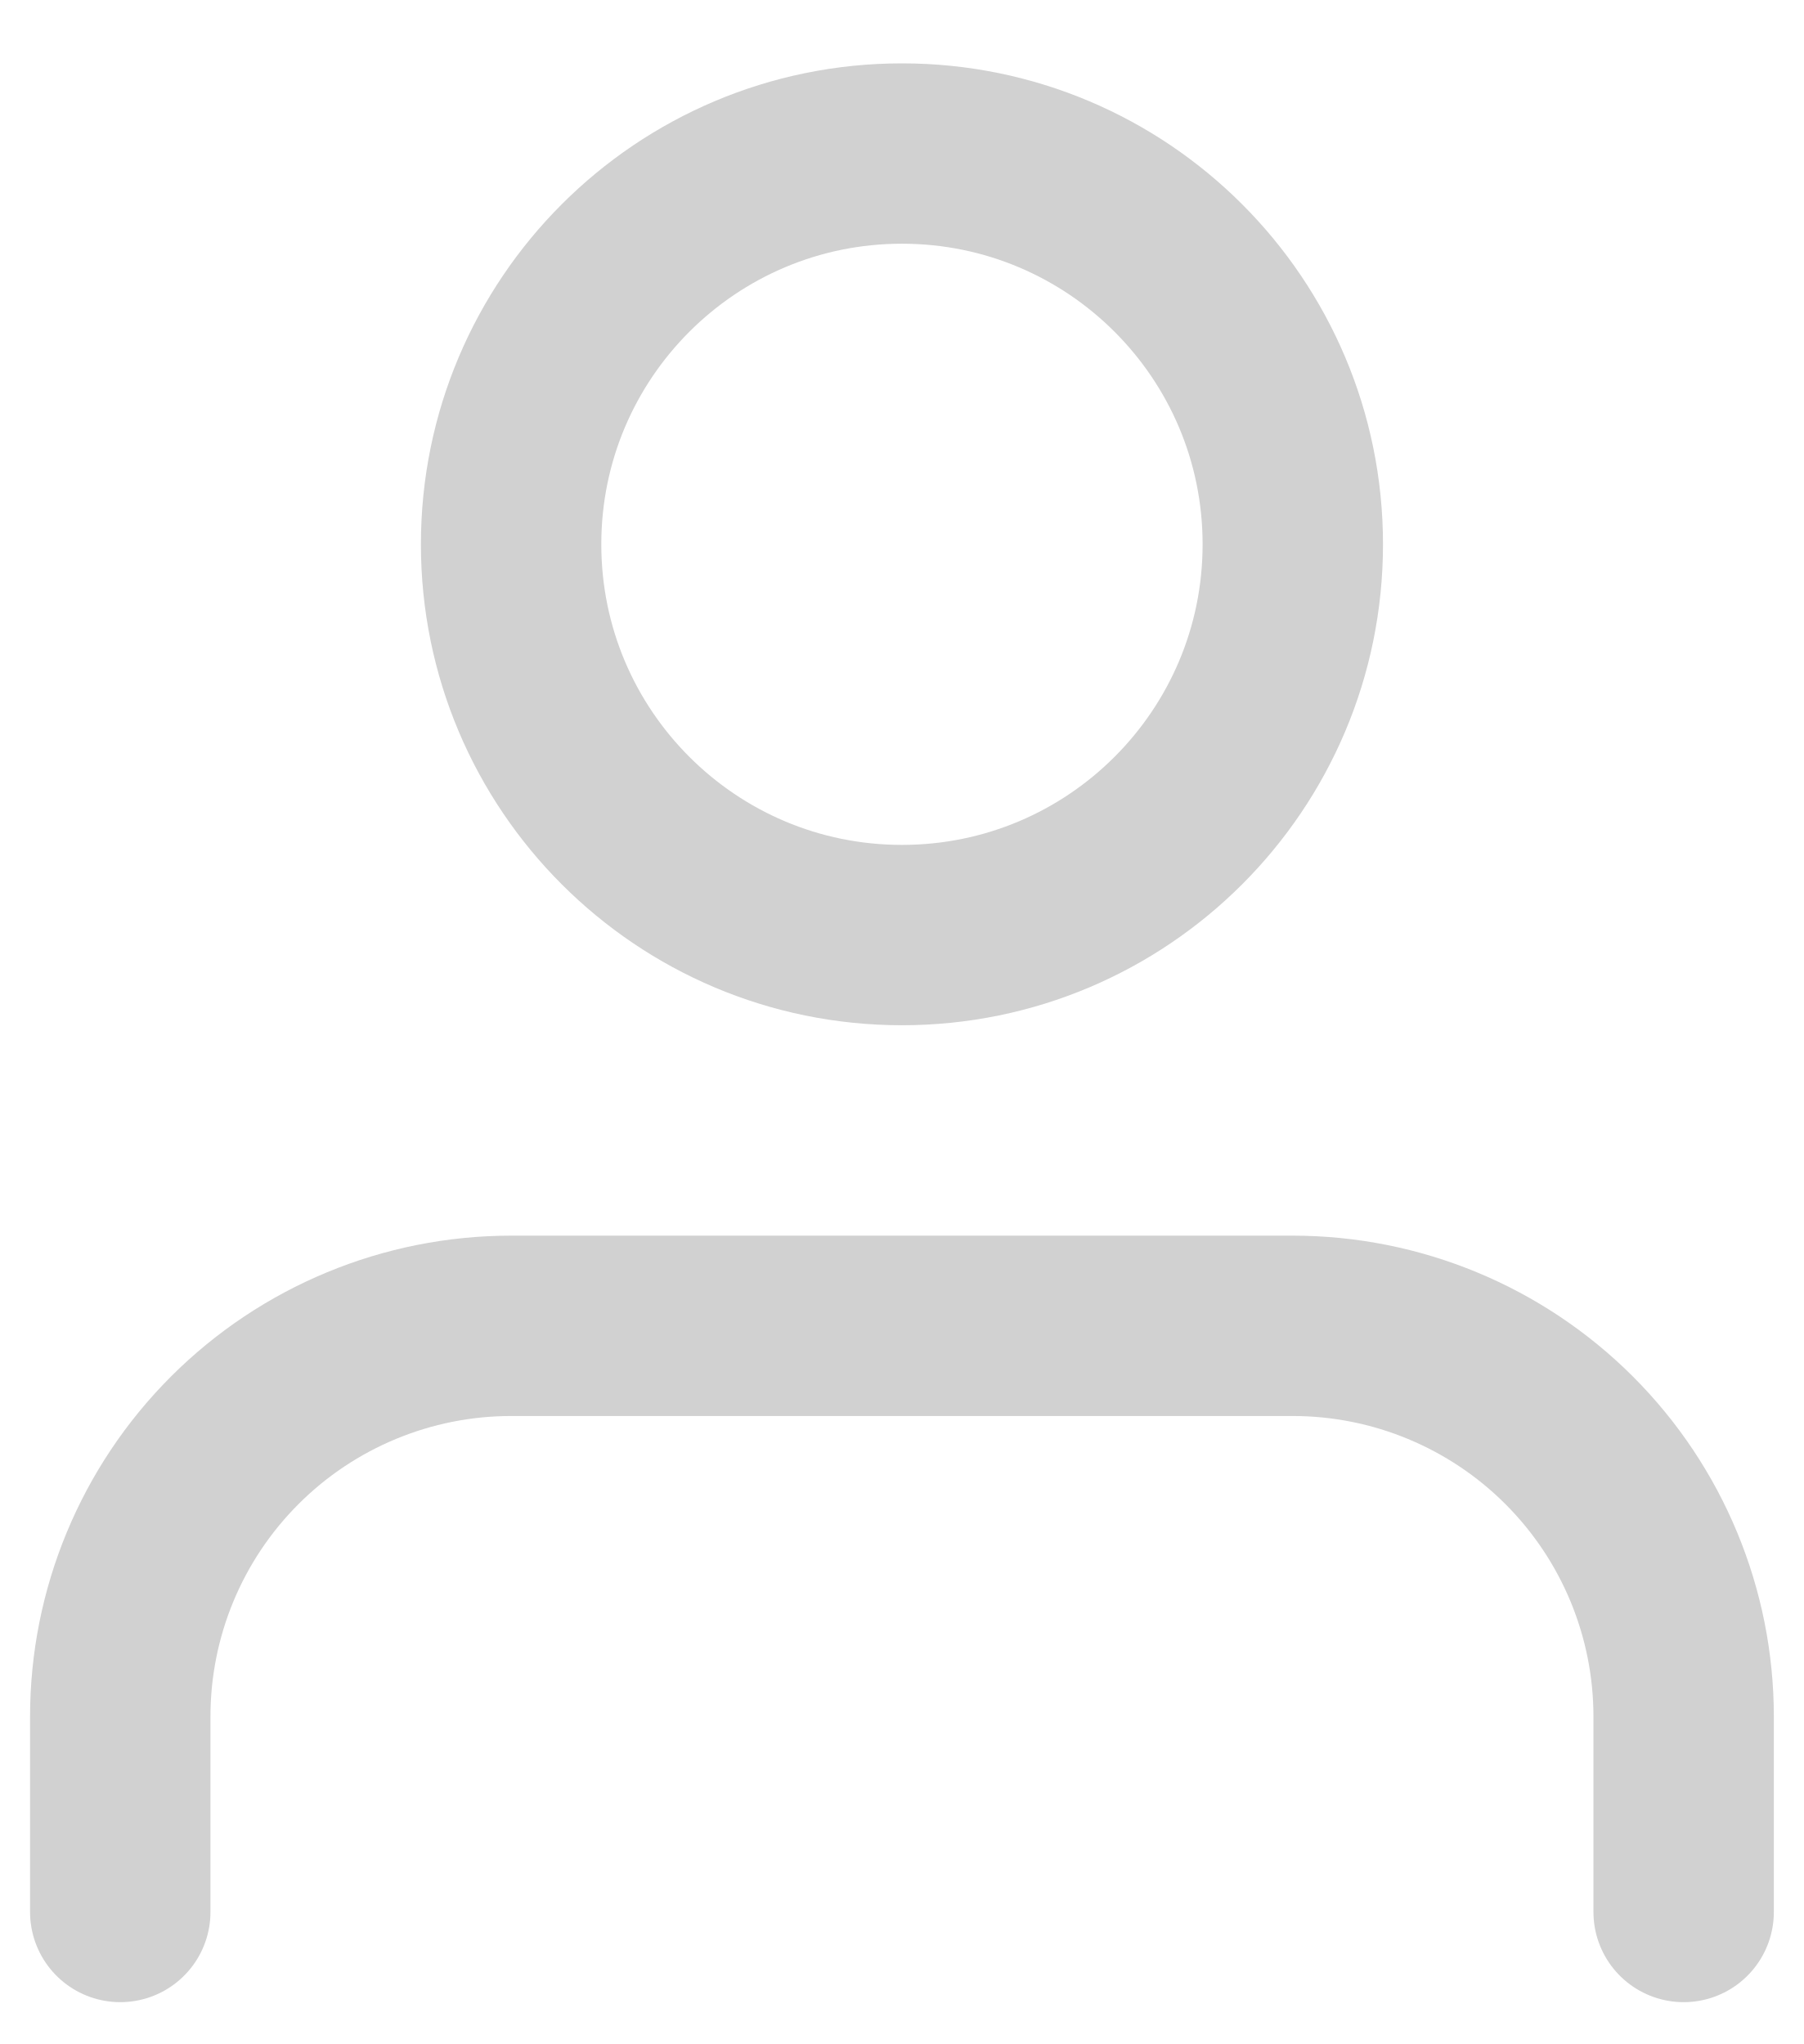
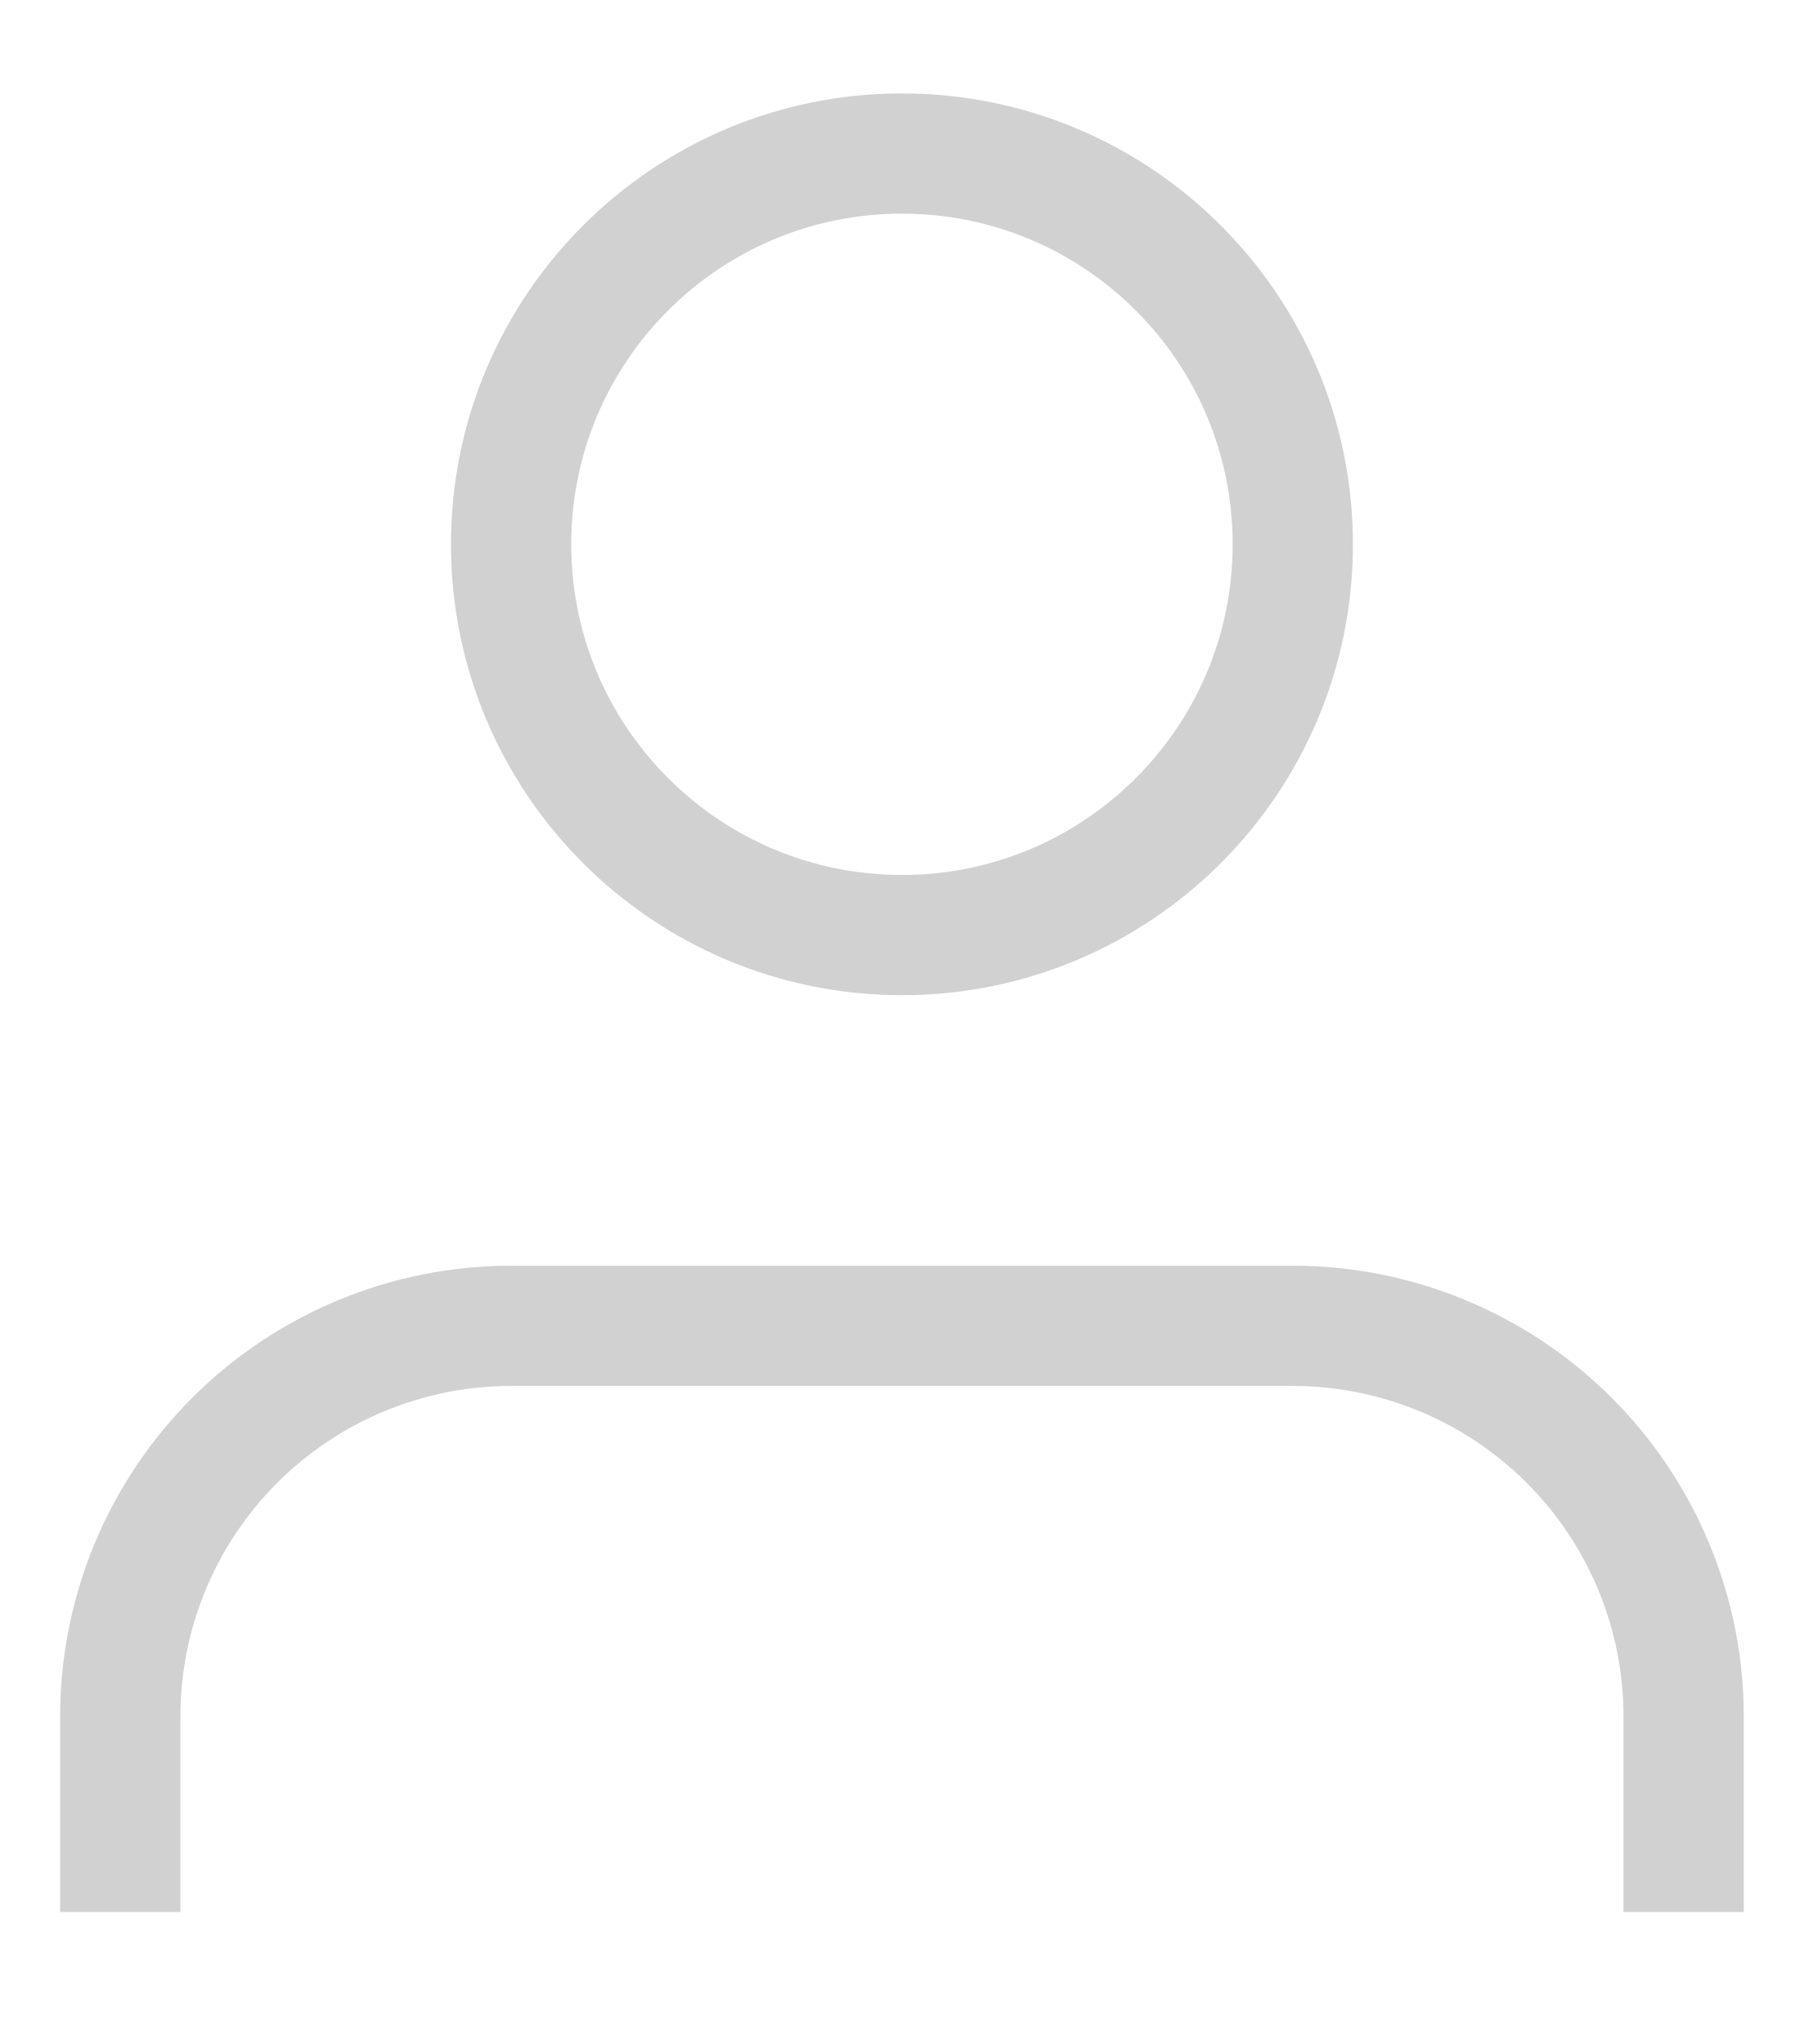
<svg xmlns="http://www.w3.org/2000/svg" width="15" height="17" viewBox="0 0 15 17" fill="none">
-   <path d="M14 15.902V14.277C14 13.415 13.658 12.589 13.048 11.979C12.439 11.37 11.612 11.027 10.75 11.027H4.25C3.388 11.027 2.561 11.37 1.952 11.979C1.342 12.589 1 13.415 1 14.277V15.902" stroke="#D1D1D1" stroke-width="1.5" stroke-linecap="round" stroke-linejoin="round" />
-   <path d="M7.5 7.777C9.295 7.777 10.75 6.322 10.75 4.527C10.75 2.732 9.295 1.277 7.5 1.277C5.705 1.277 4.25 2.732 4.25 4.527C4.25 6.322 5.705 7.777 7.5 7.777Z" stroke="#D1D1D1" stroke-width="1.5" stroke-linecap="round" stroke-linejoin="round" />
+   <path d="M14 15.902V14.277C14 13.415 13.658 12.589 13.048 11.979C12.439 11.37 11.612 11.027 10.75 11.027H4.25C3.388 11.027 2.561 11.37 1.952 11.979C1.342 12.589 1 13.415 1 14.277V15.902" stroke="#D1D1D1" strokeWidth="1.5" strokeLinecap="round" strokeLinejoin="round" />
+   <path d="M7.5 7.777C9.295 7.777 10.75 6.322 10.75 4.527C10.75 2.732 9.295 1.277 7.5 1.277C5.705 1.277 4.25 2.732 4.25 4.527C4.25 6.322 5.705 7.777 7.5 7.777Z" stroke="#D1D1D1" strokeWidth="1.5" strokeLinecap="round" strokeLinejoin="round" />
</svg>
